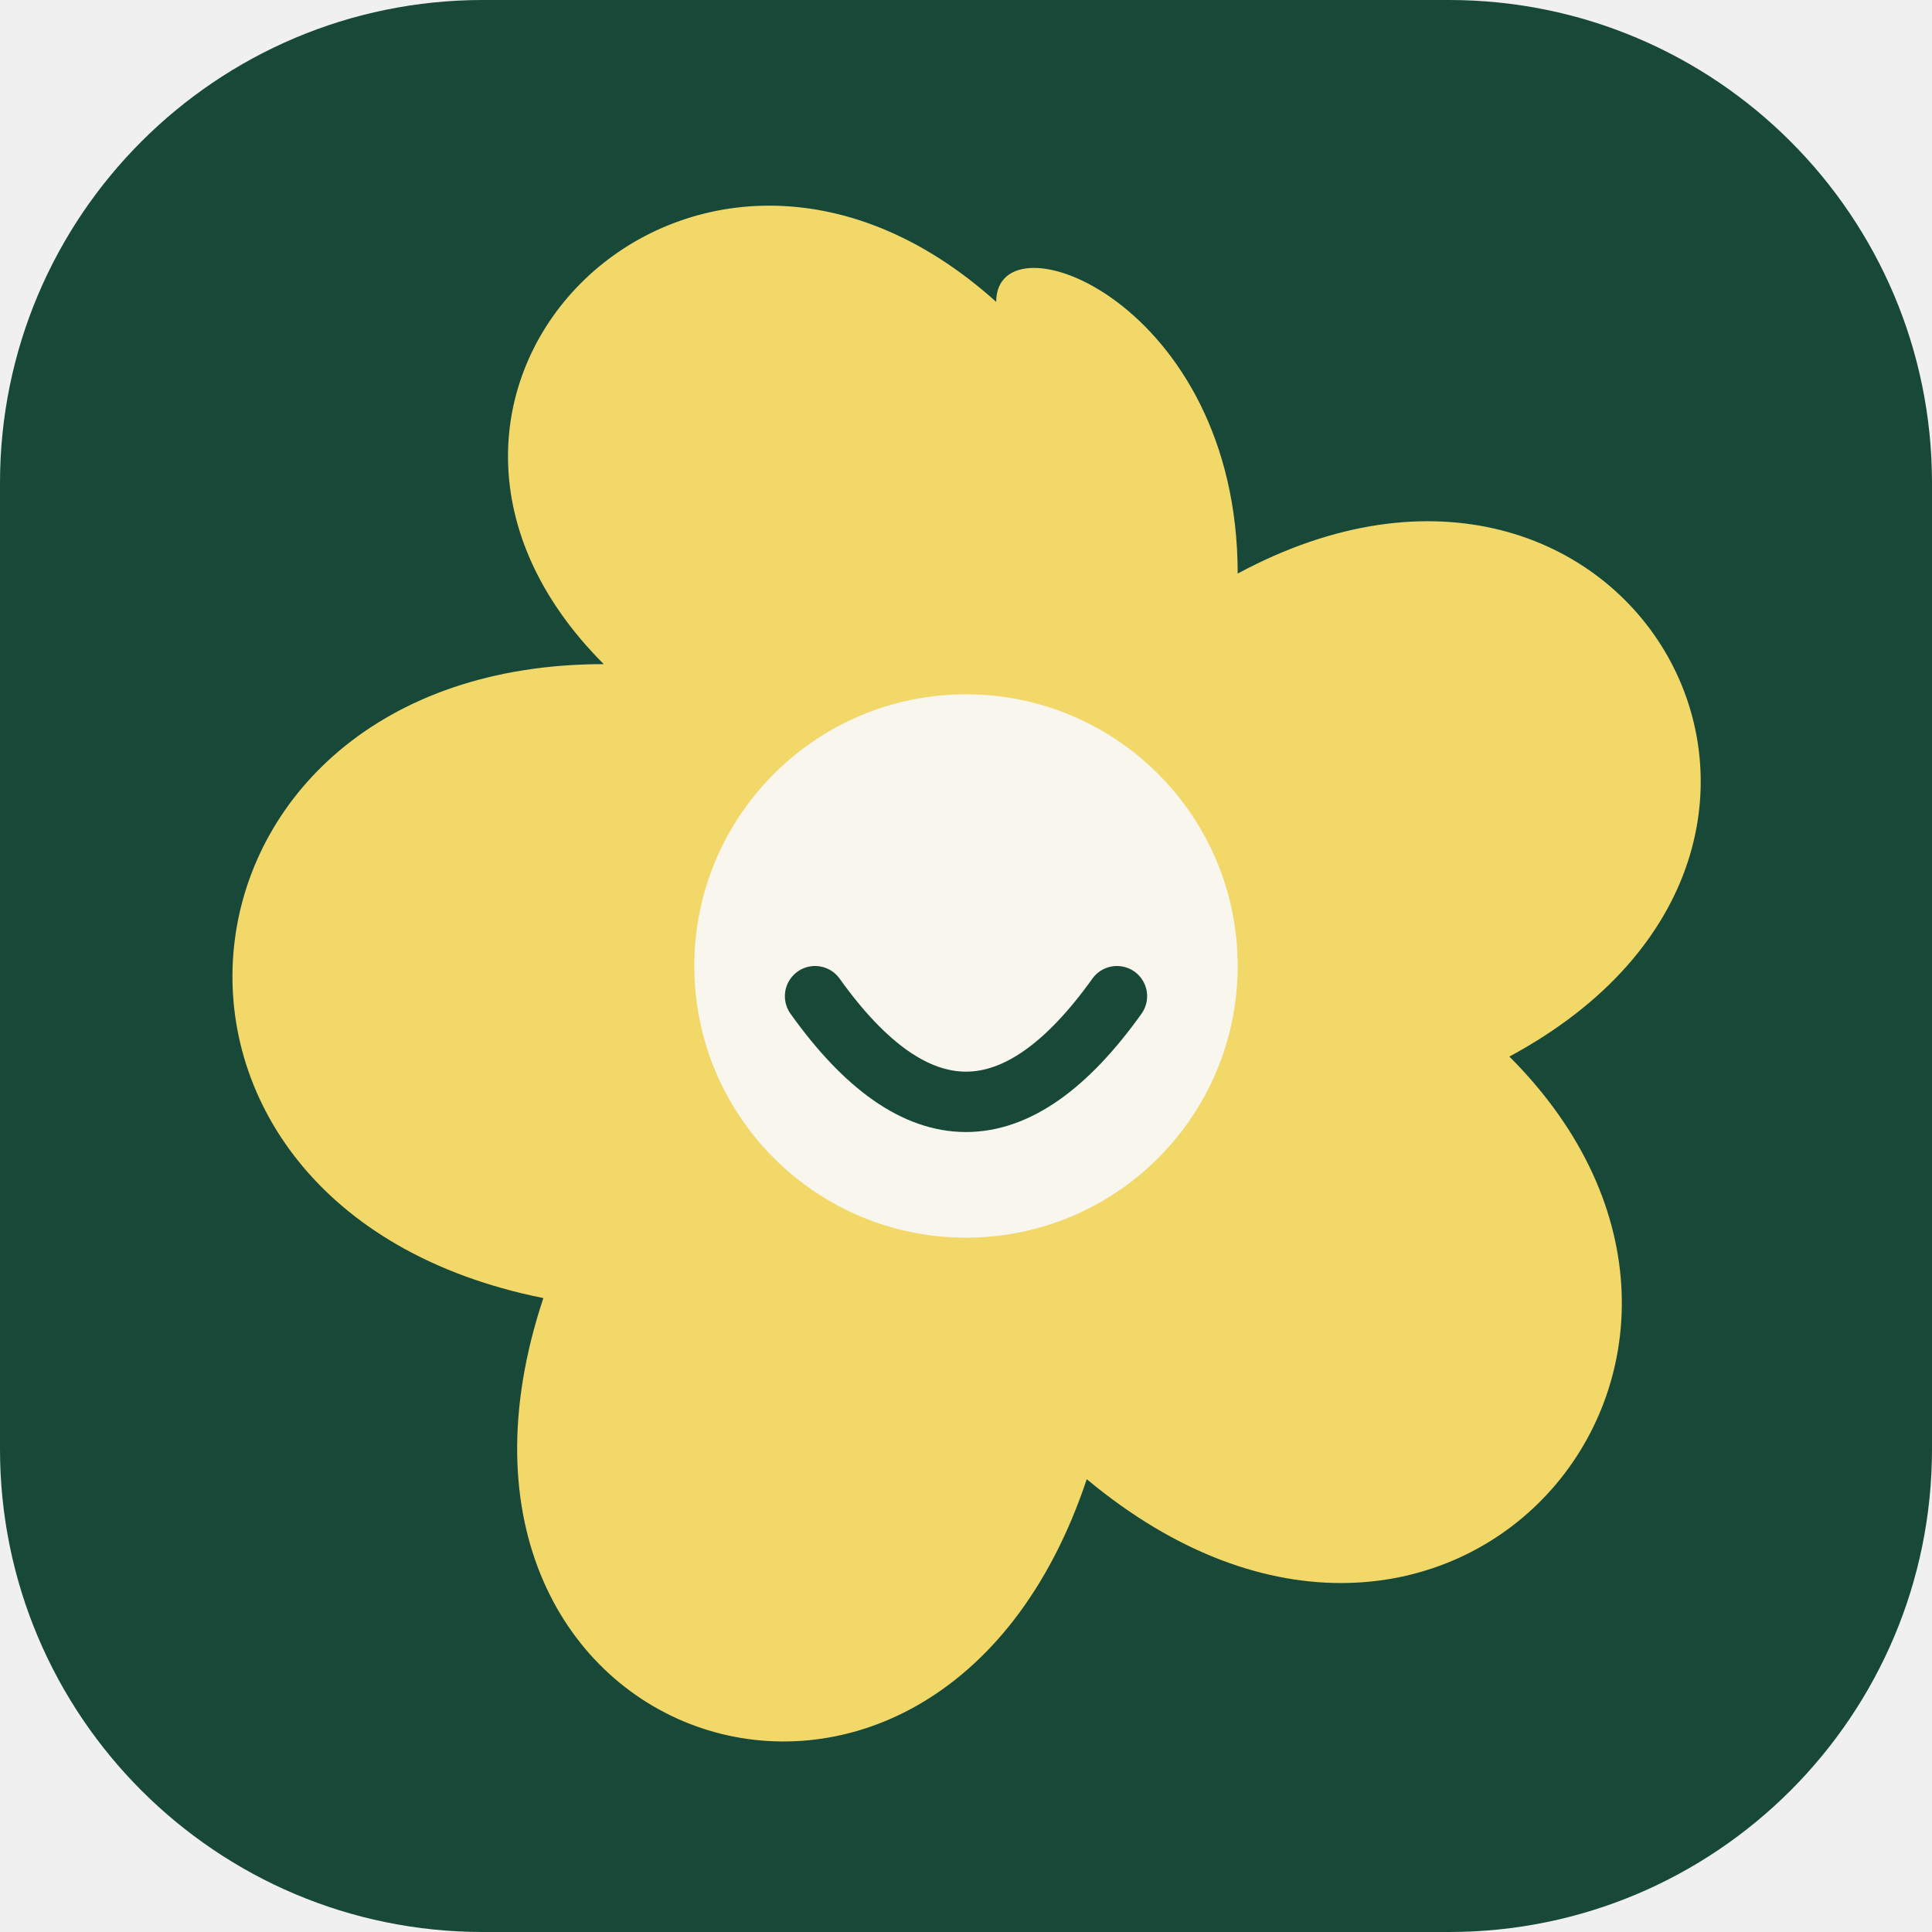
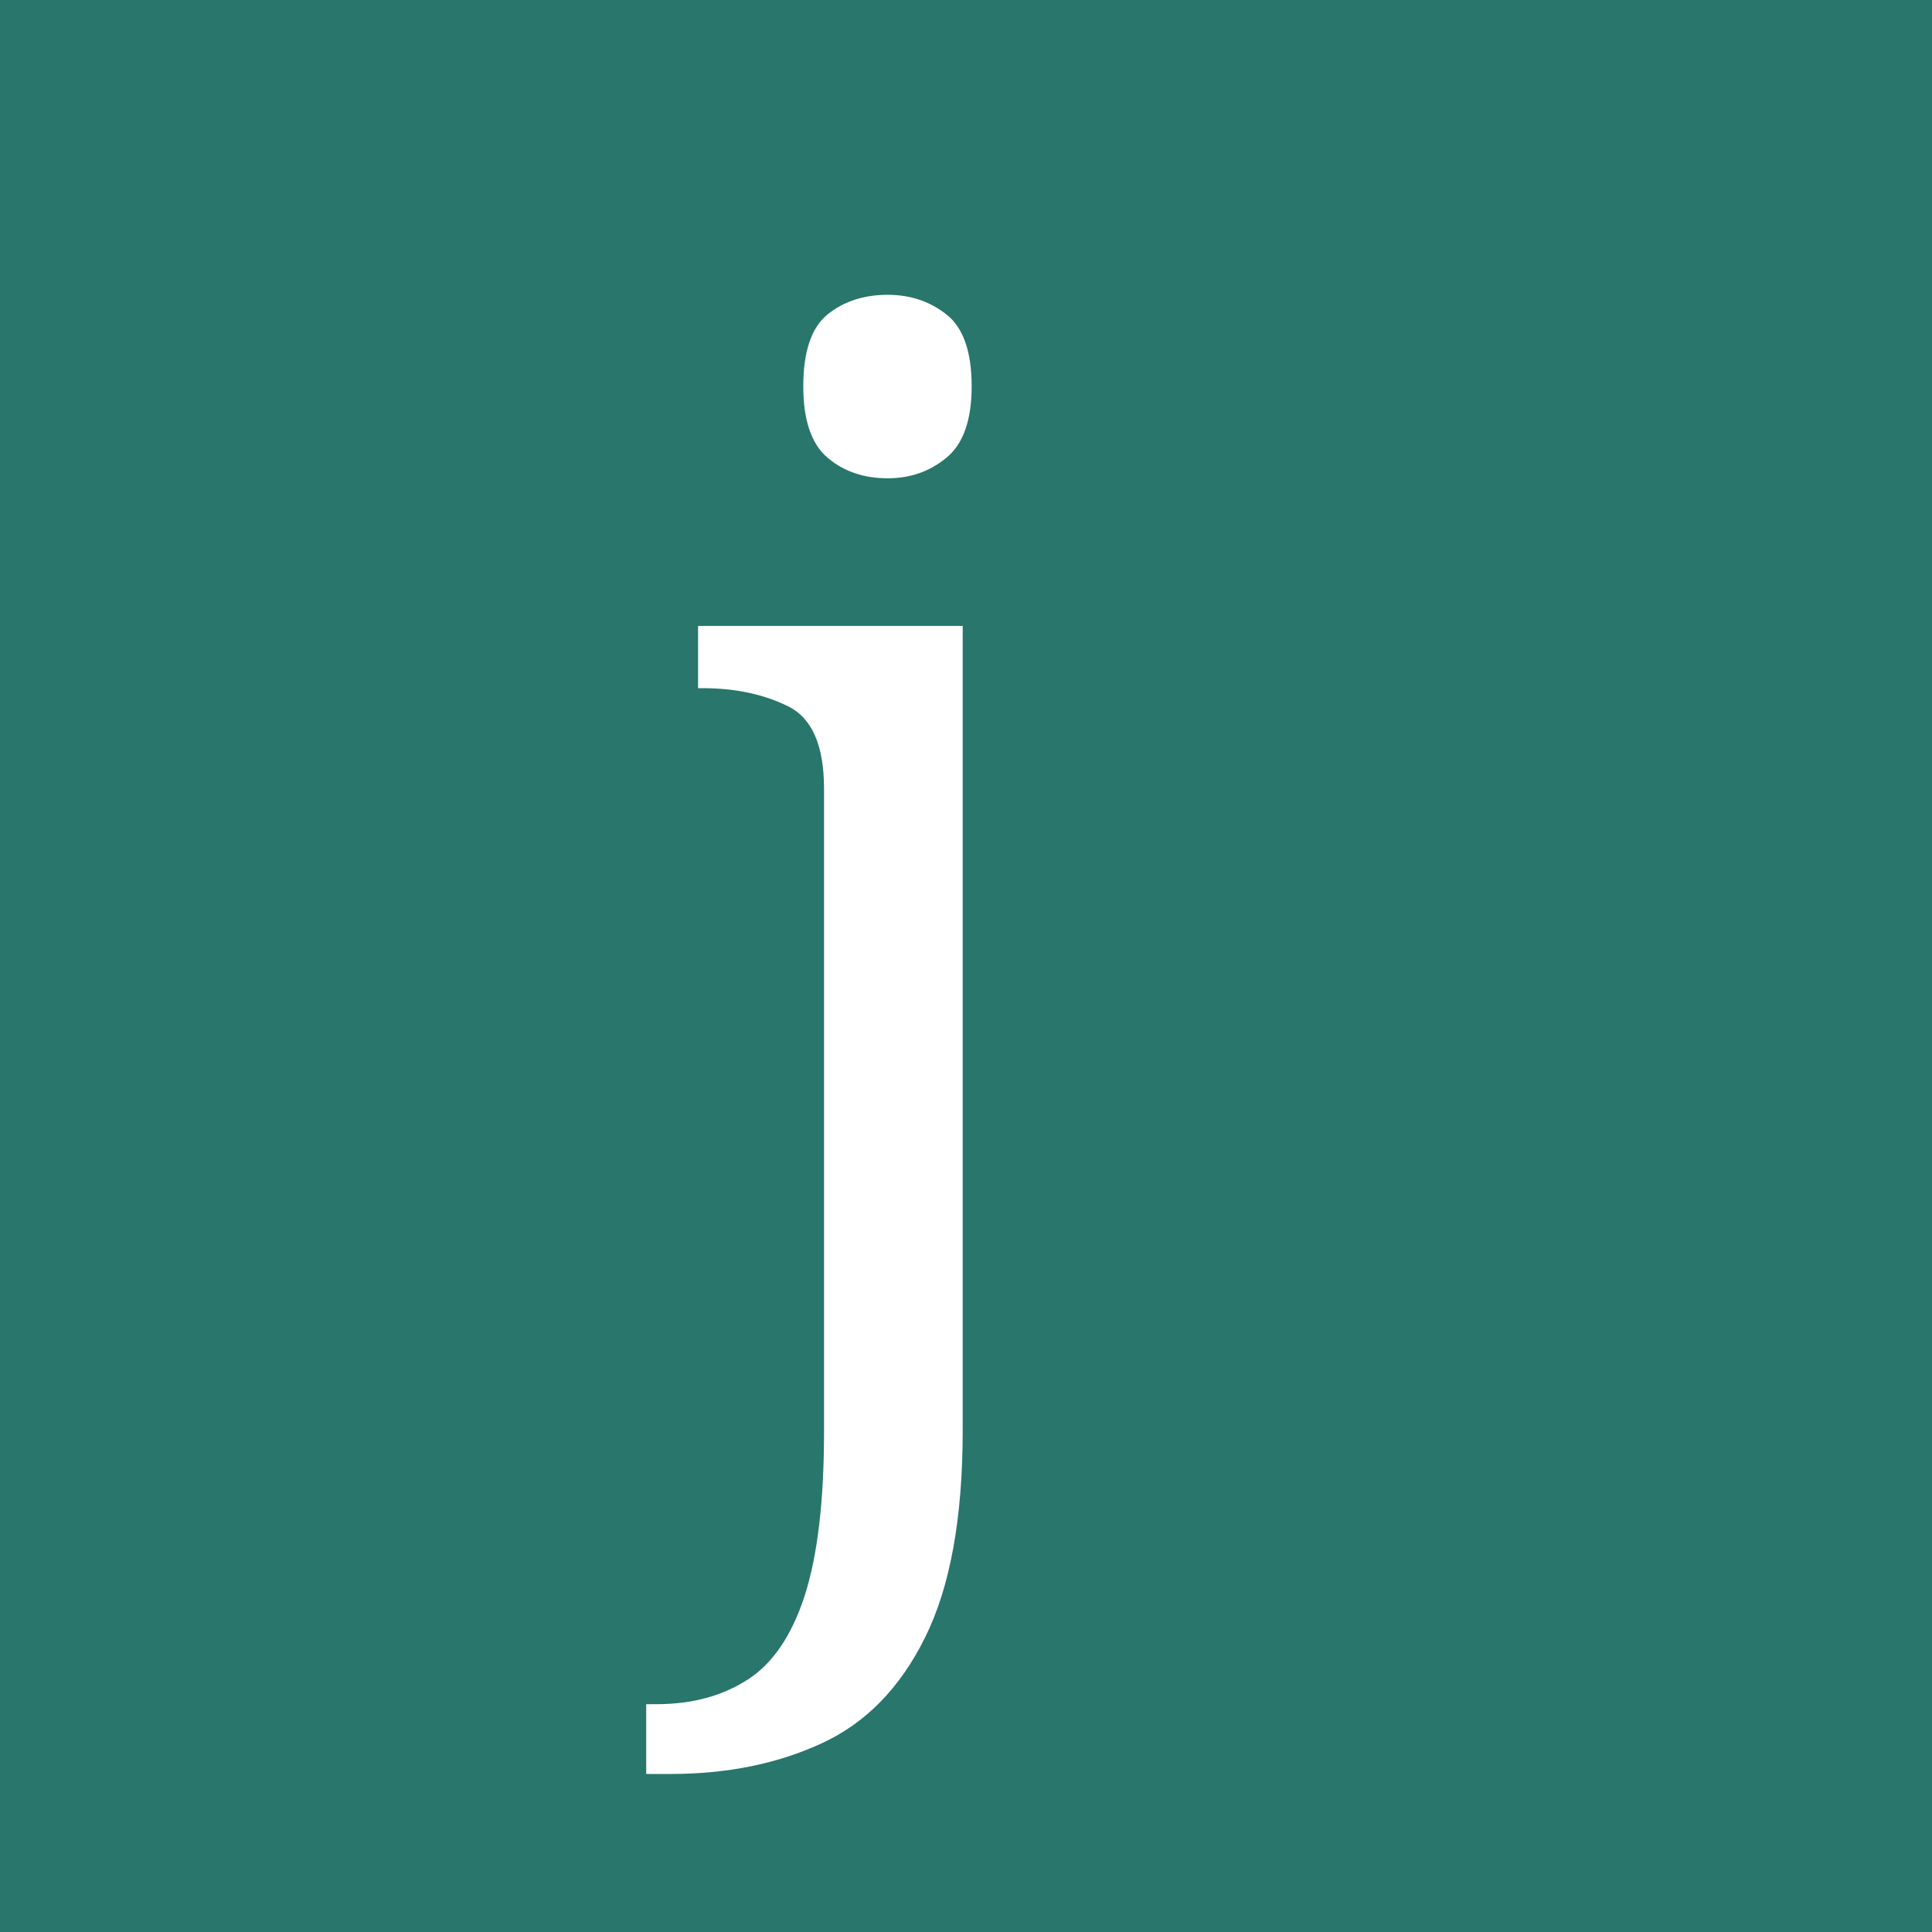
<svg xmlns="http://www.w3.org/2000/svg" viewBox="0 0 64 64">
-   <rect width="64" height="64" rx="16" fill="#174838" />
-   <path d="M33 10c-10-9-22 3-13 12-15 0-17 18-2 21-5 15 13 21 18 6 12 10 24-4 14-14 13-7 4-23-9-16 0-9-8-12-8-9Z" fill="#f2d769" />
-   <circle cx="32" cy="32" r="9" fill="#f8f6ed" />
-   <path d="M27 33q5 7 10 0" fill="none" stroke="#174838" stroke-width="2" stroke-linecap="round" />
+   <rect width="64" height="64" fill="#28766c" />
+   <text x="22" y="47" fill="white" font-family="Georgia,serif" font-size="49">j</text>
</svg>
